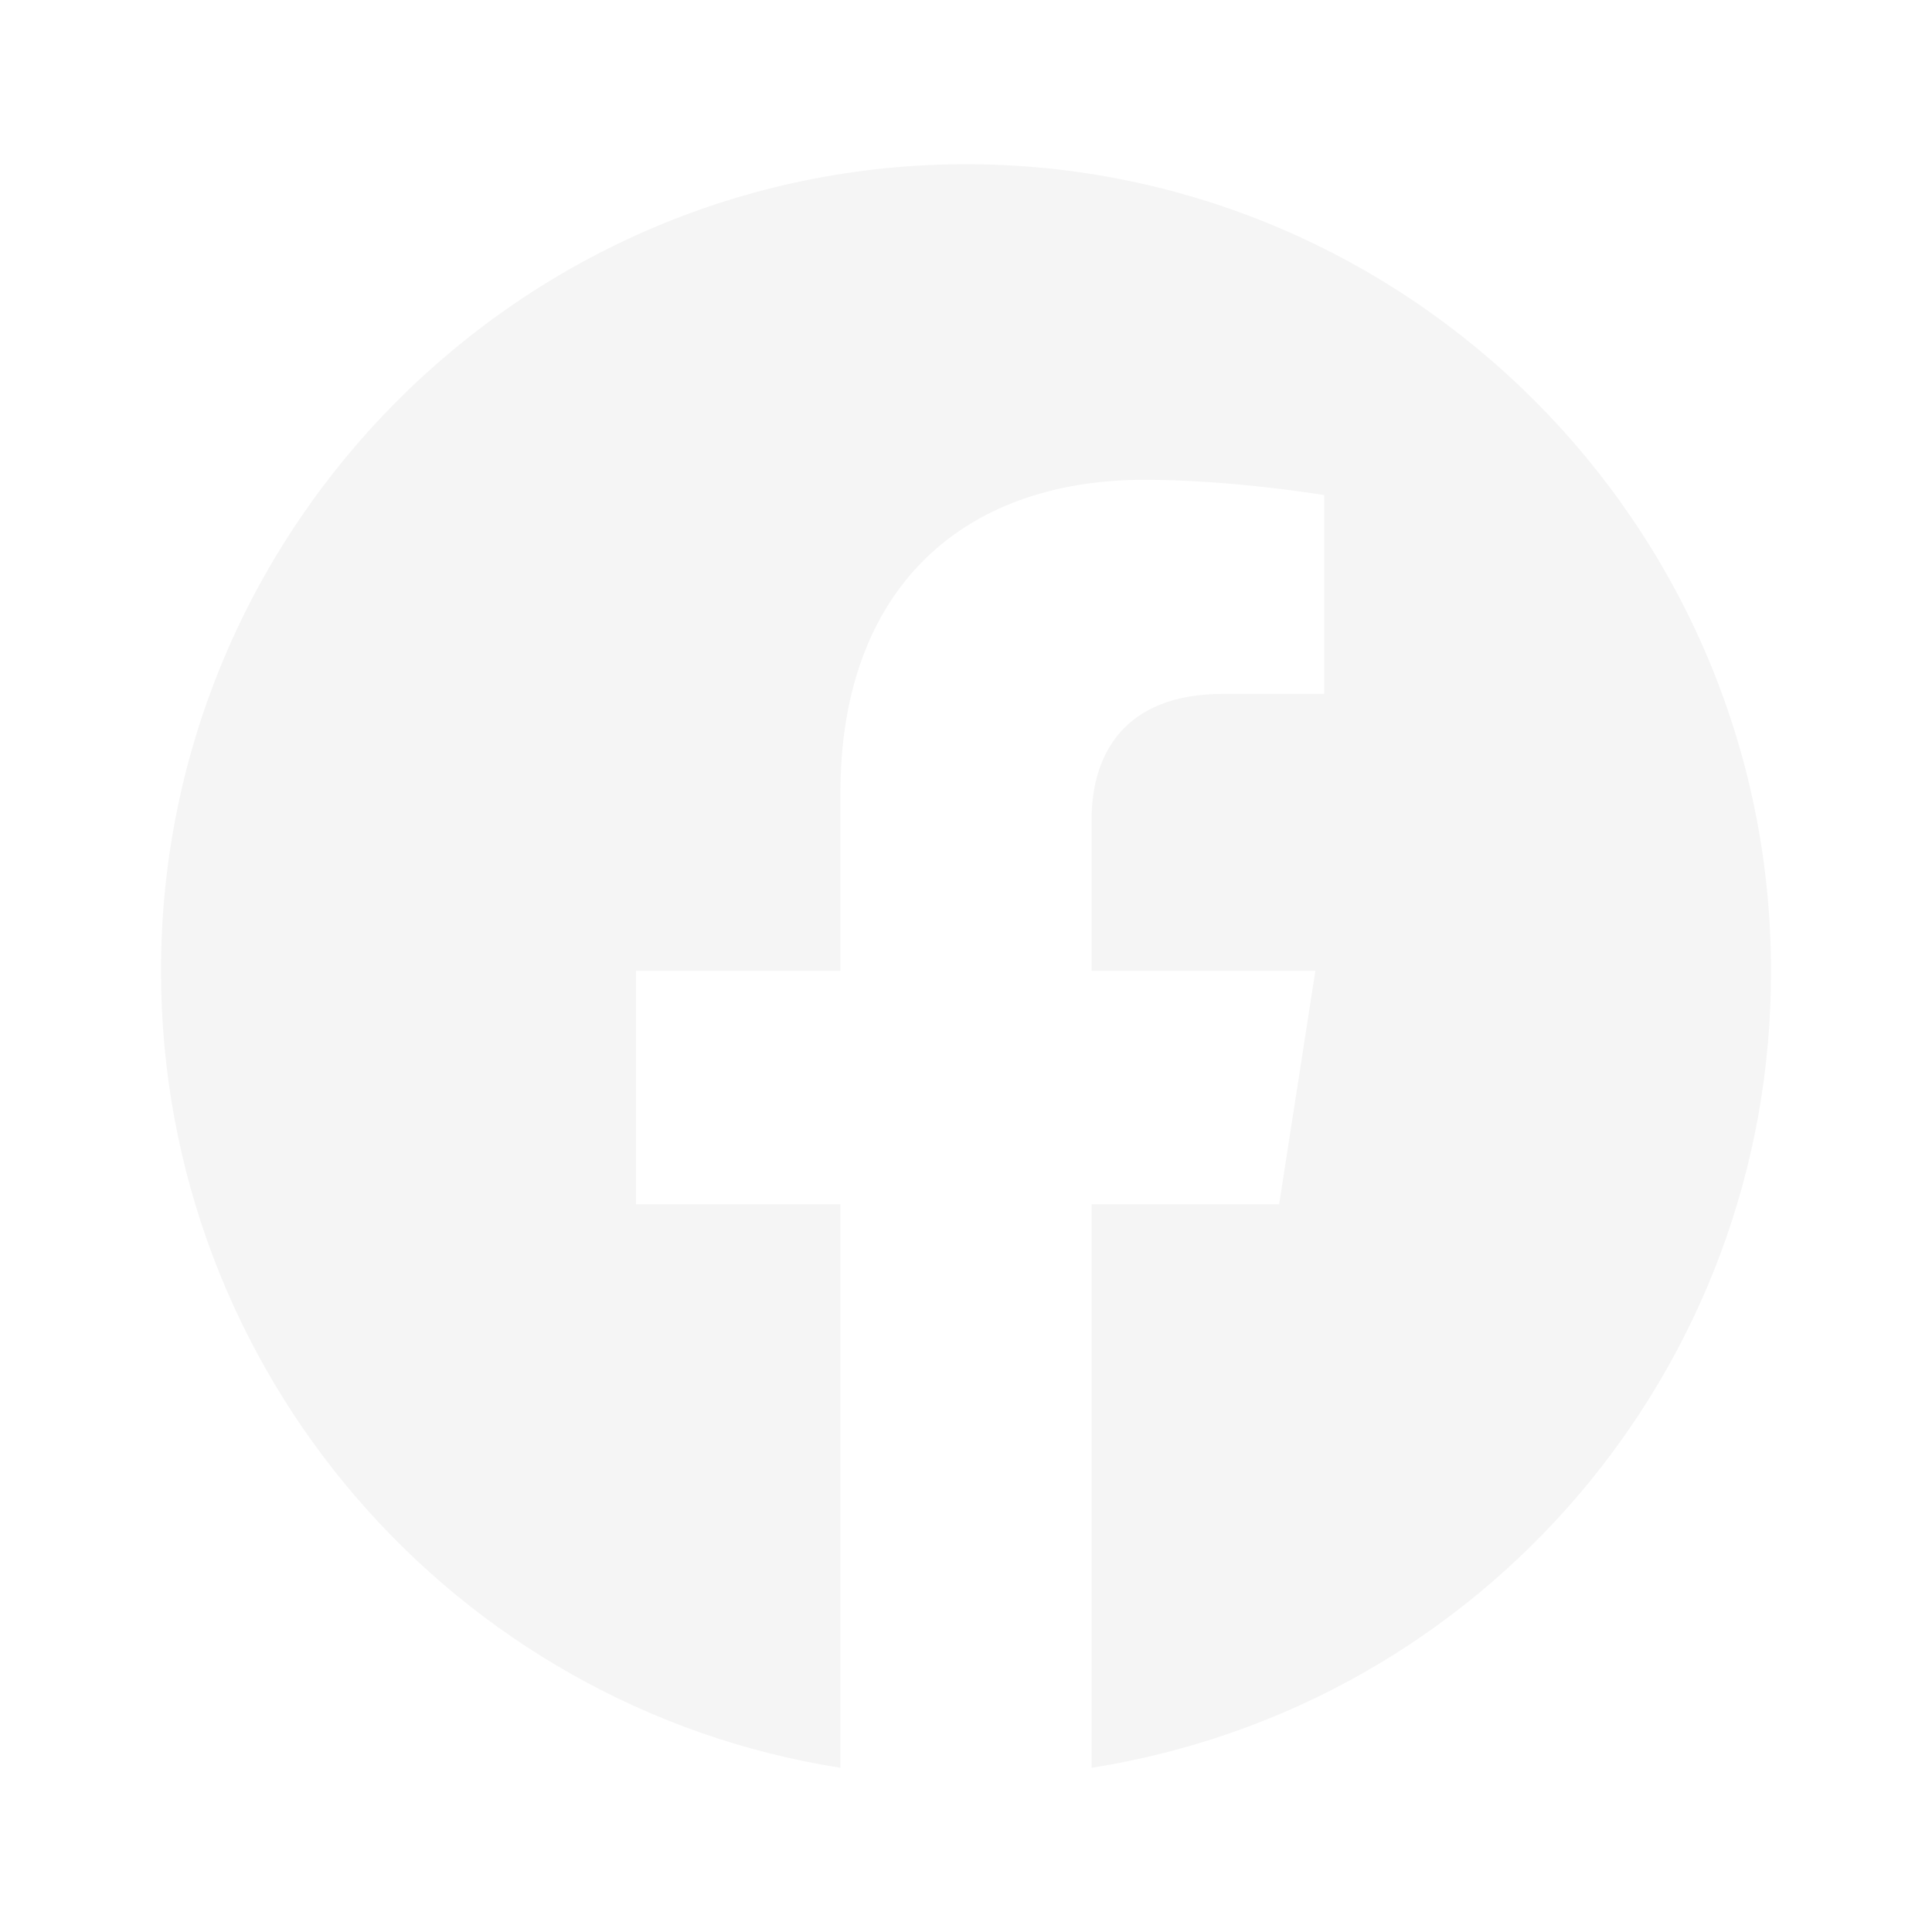
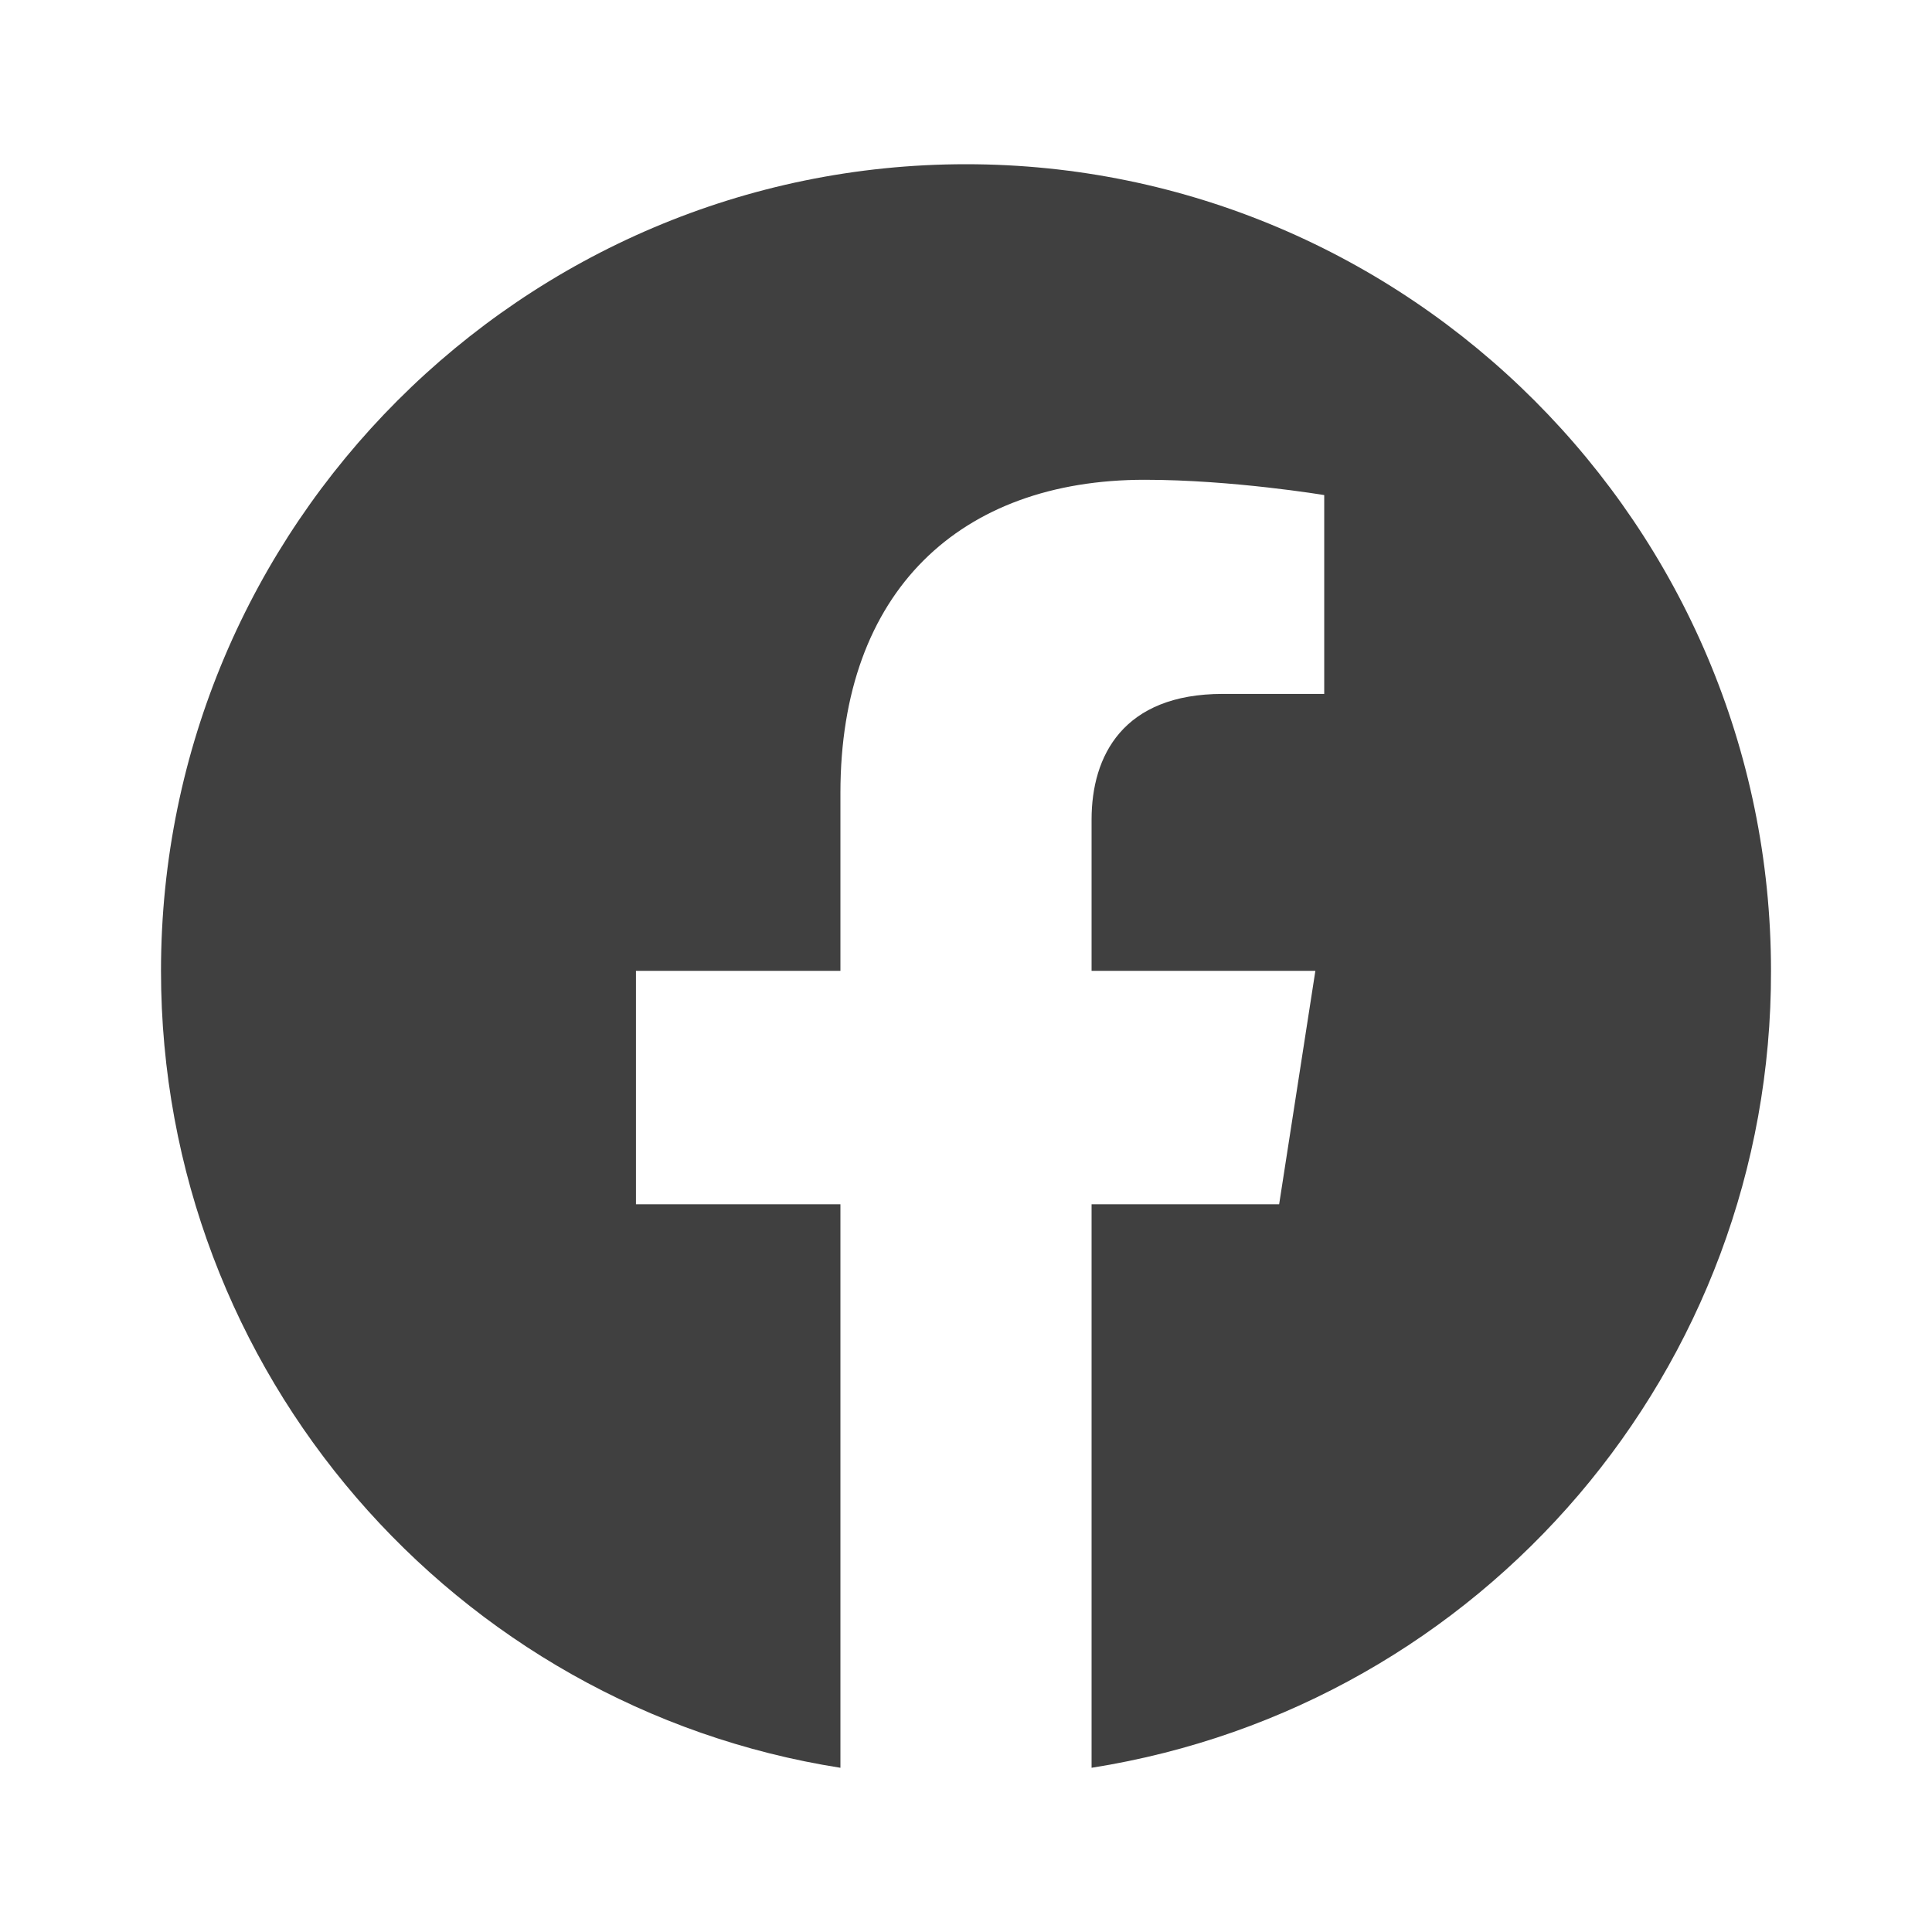
<svg xmlns="http://www.w3.org/2000/svg" viewBox="0 0 24 24">
-   <path fill="#f5f5f5" d="M12 2.04C6.5 2.04 2 6.53 2 12.06C2 17.06 5.66 21.21 10.44 21.96V14.96H7.9V12.06H10.44V9.85C10.44 7.34 11.93 5.96 14.22 5.96C15.31 5.96 16.45 6.15 16.45 6.15V8.62H15.19C13.95 8.62 13.56 9.39 13.56 10.18V12.06H16.34L15.89 14.96H13.56V21.96A10 10 0 0 0 22 12.06C22 6.53 17.5 2.04 12 2.04Z" />
+   <path fill="#404040" d="M12 2.04C6.5 2.04 2 6.53 2 12.06C2 17.06 5.66 21.21 10.44 21.96V14.96H7.9V12.06H10.44V9.85C10.44 7.34 11.93 5.96 14.22 5.96C15.31 5.96 16.45 6.15 16.45 6.15V8.62H15.19C13.95 8.62 13.56 9.39 13.56 10.18V12.06H16.34L15.89 14.96H13.56V21.96A10 10 0 0 0 22 12.06C22 6.53 17.5 2.04 12 2.04Z" />
</svg>
